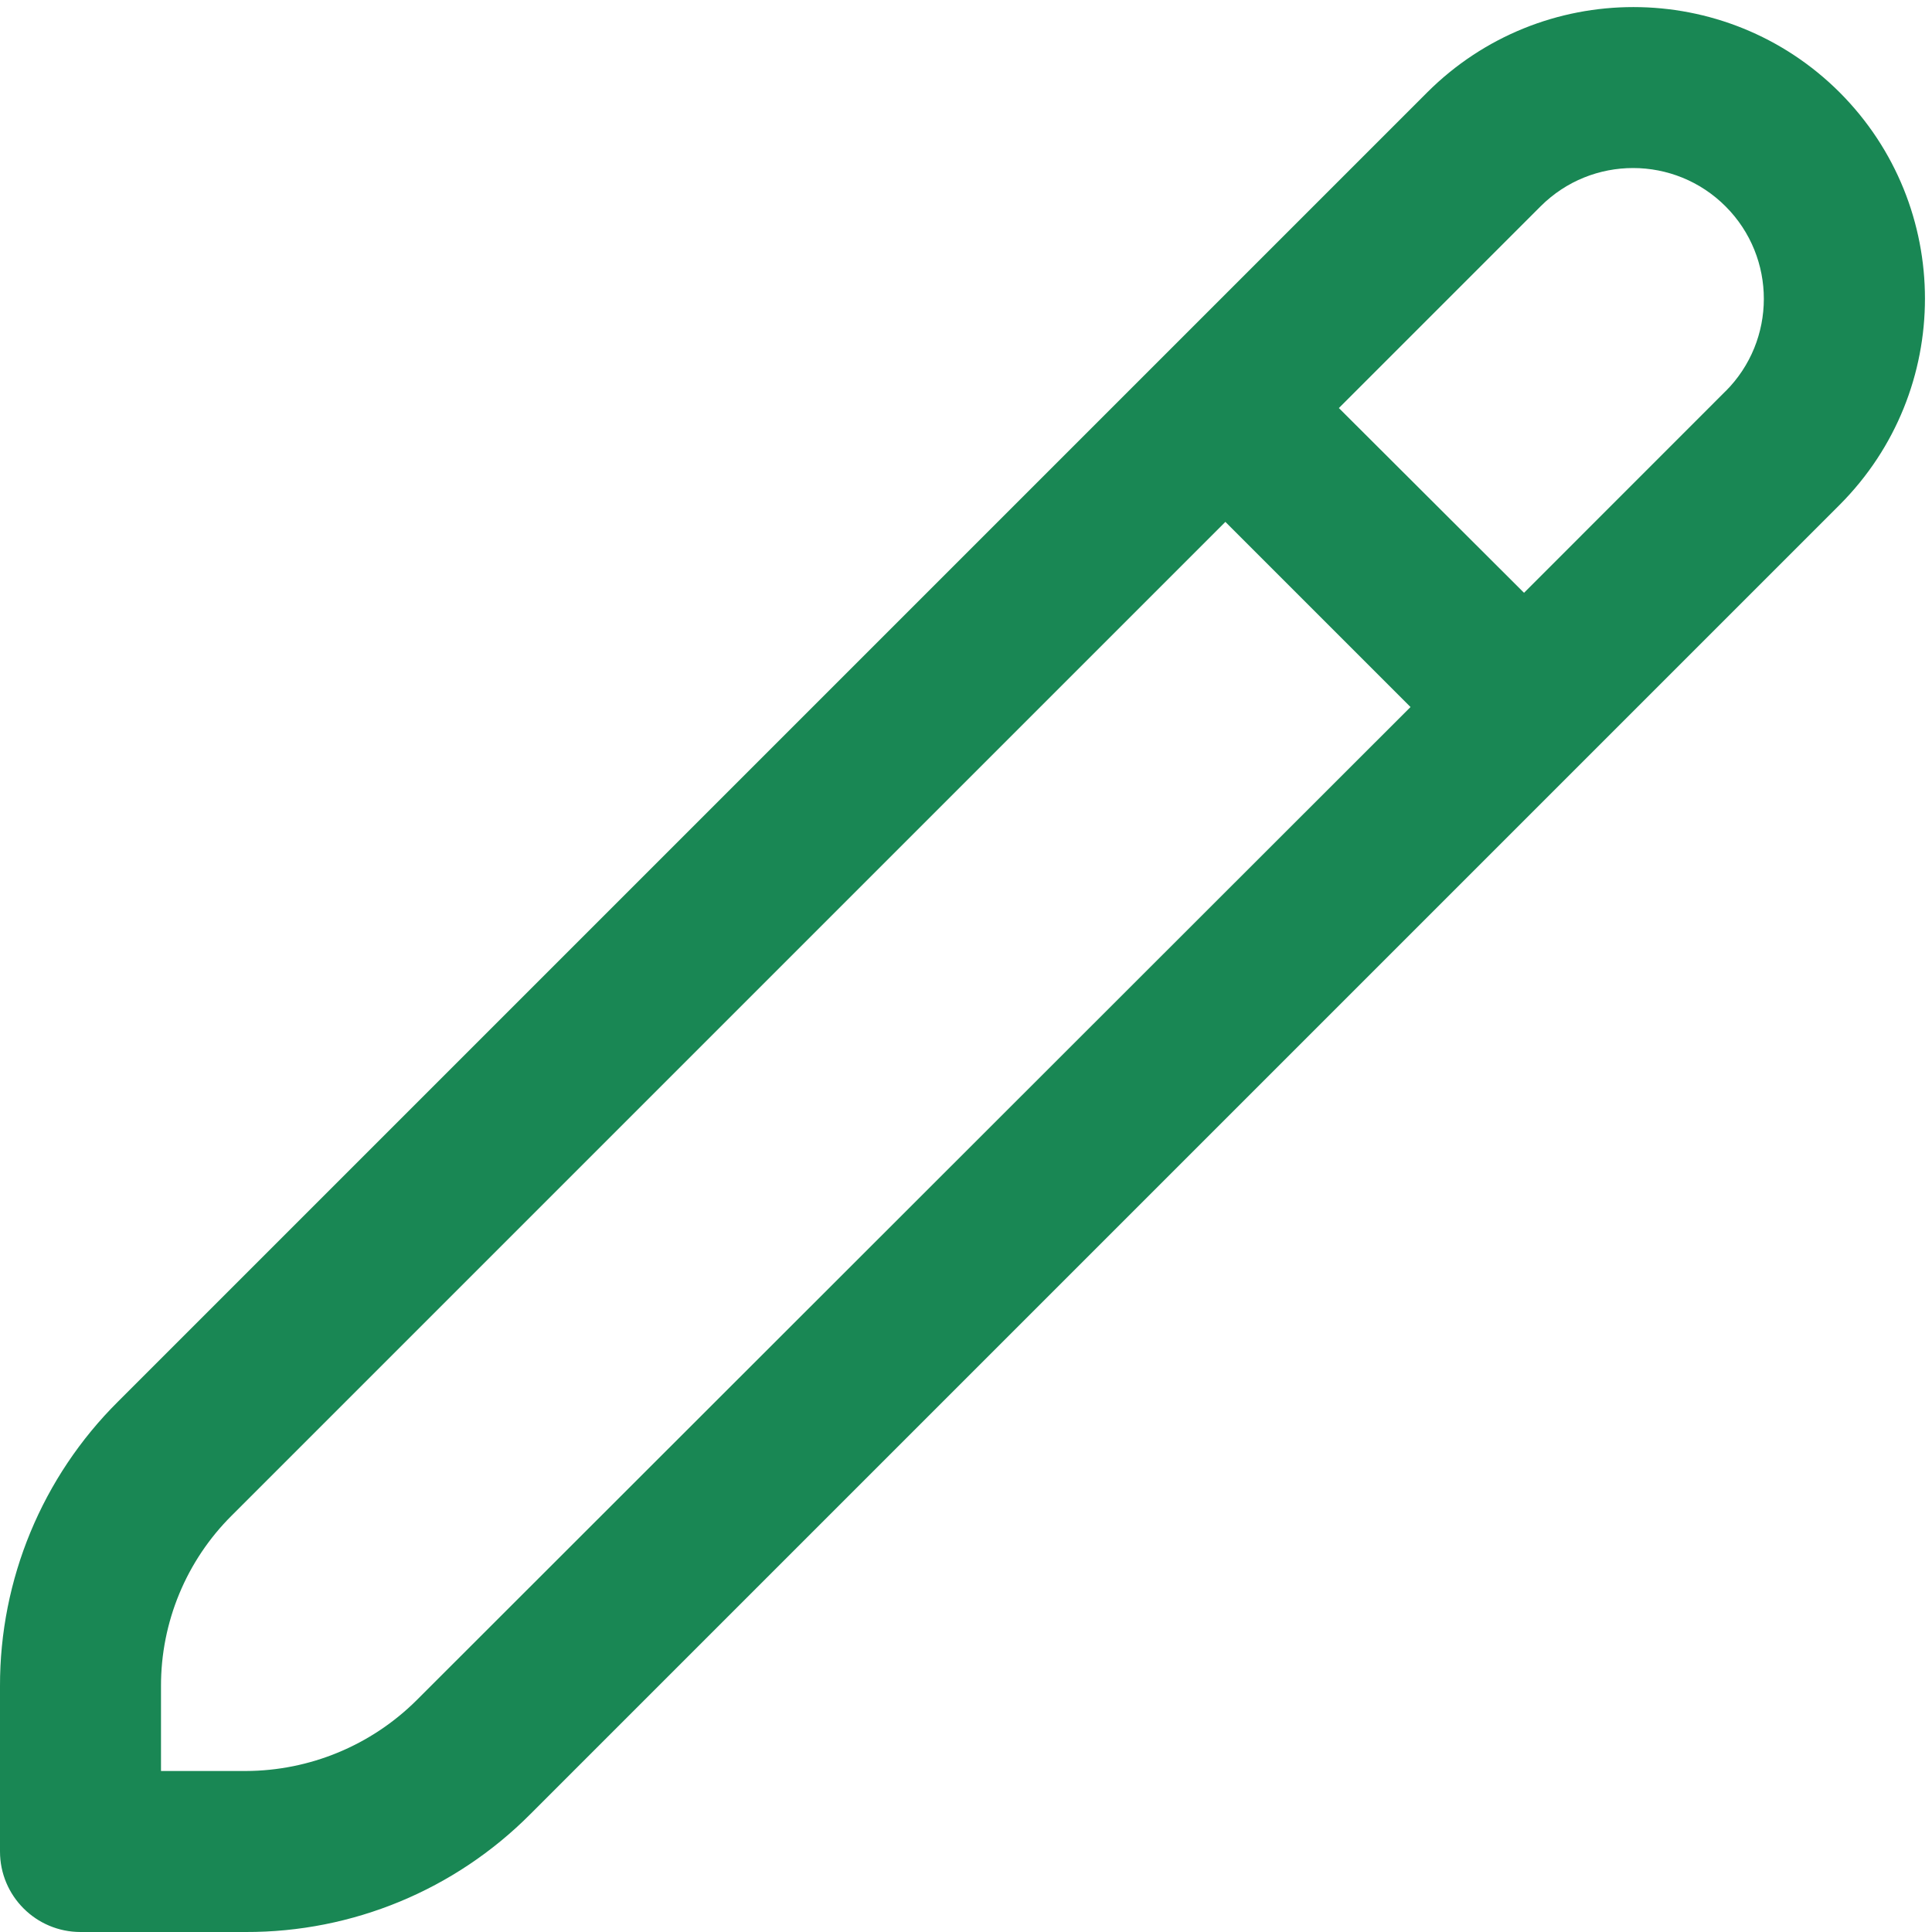
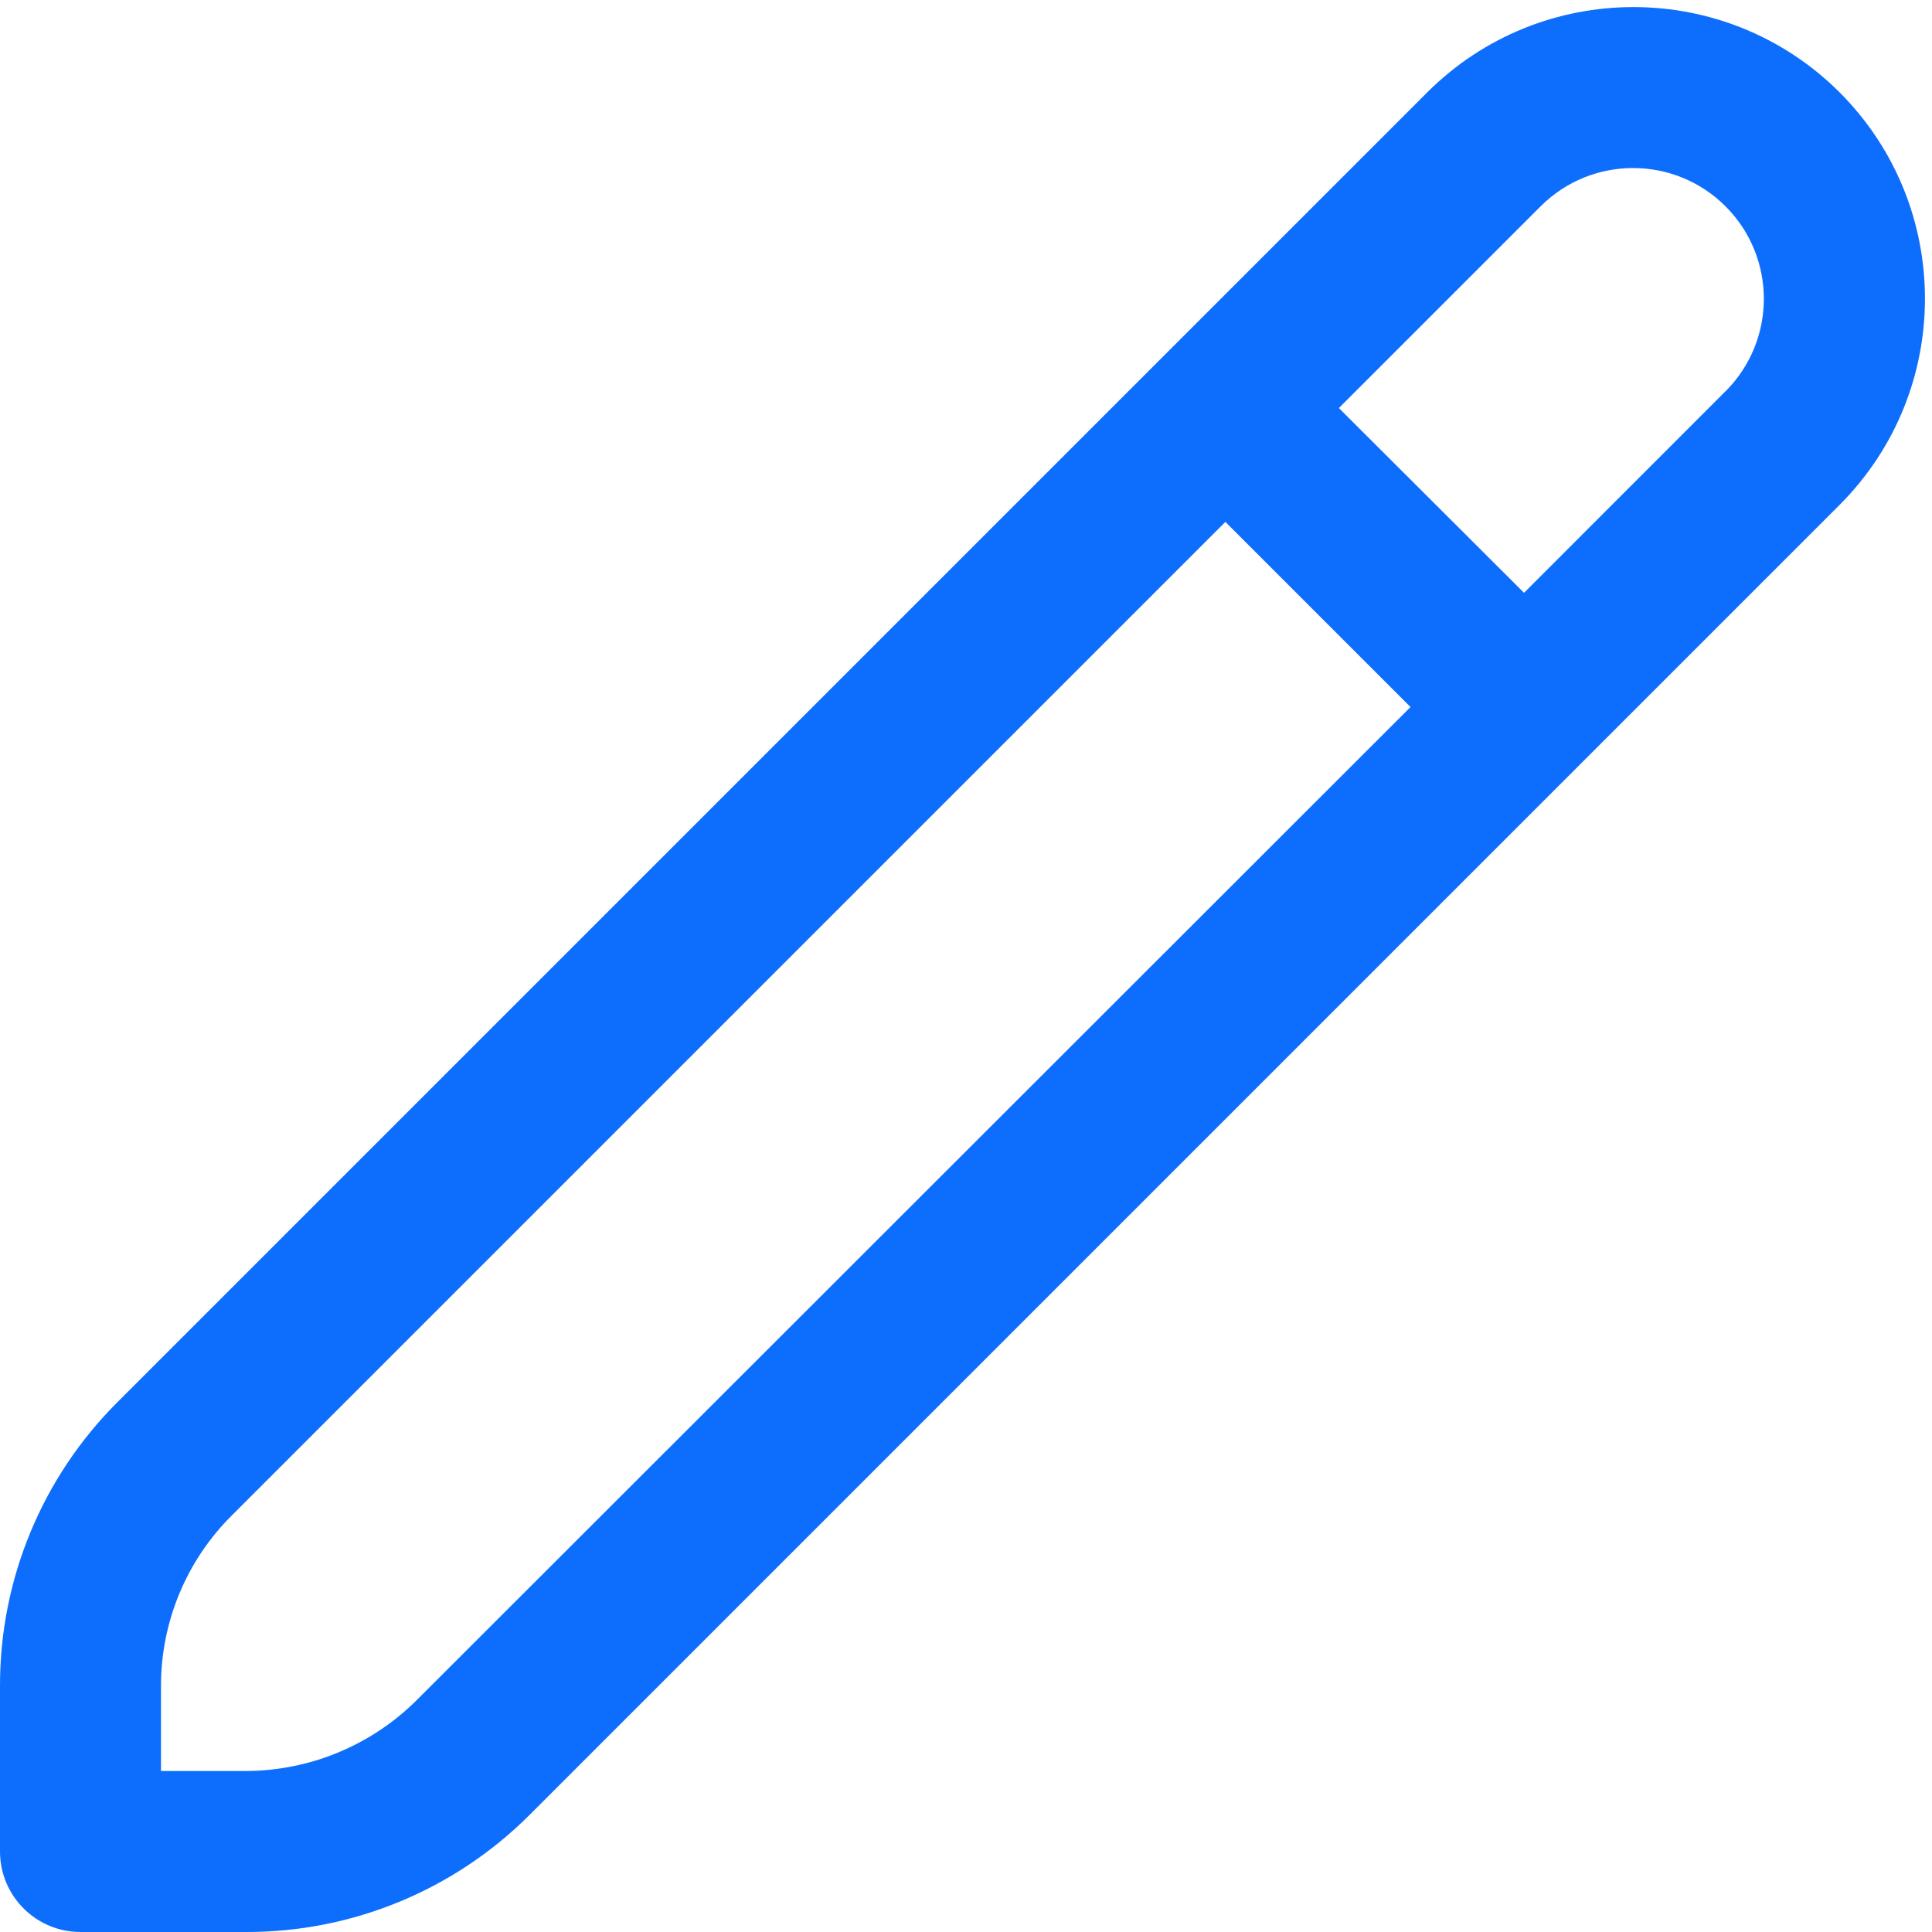
- <svg xmlns="http://www.w3.org/2000/svg" id="Outline" fill="rgba(25,135,84,1)" viewBox="0 0 24 24" width="512" height="512">
+ <svg xmlns="http://www.w3.org/2000/svg" id="Outline" fill="rgba(13,110,253,1)" viewBox="0 0 24 24" width="512" height="512">
  <path d="M22.853,1.148a3.626,3.626,0,0,0-5.124,0L1.465,17.412A4.968,4.968,0,0,0,0,20.947V23a1,1,0,0,0,1,1H3.053a4.966,4.966,0,0,0,3.535-1.464L22.853,6.271A3.626,3.626,0,0,0,22.853,1.148ZM5.174,21.122A3.022,3.022,0,0,1,3.053,22H2V20.947a2.98,2.98,0,0,1,.879-2.121L15.222,6.483l2.3,2.3ZM21.438,4.857,18.932,7.364l-2.3-2.295,2.507-2.507a1.623,1.623,0,1,1,2.295,2.3Z" />
</svg>
